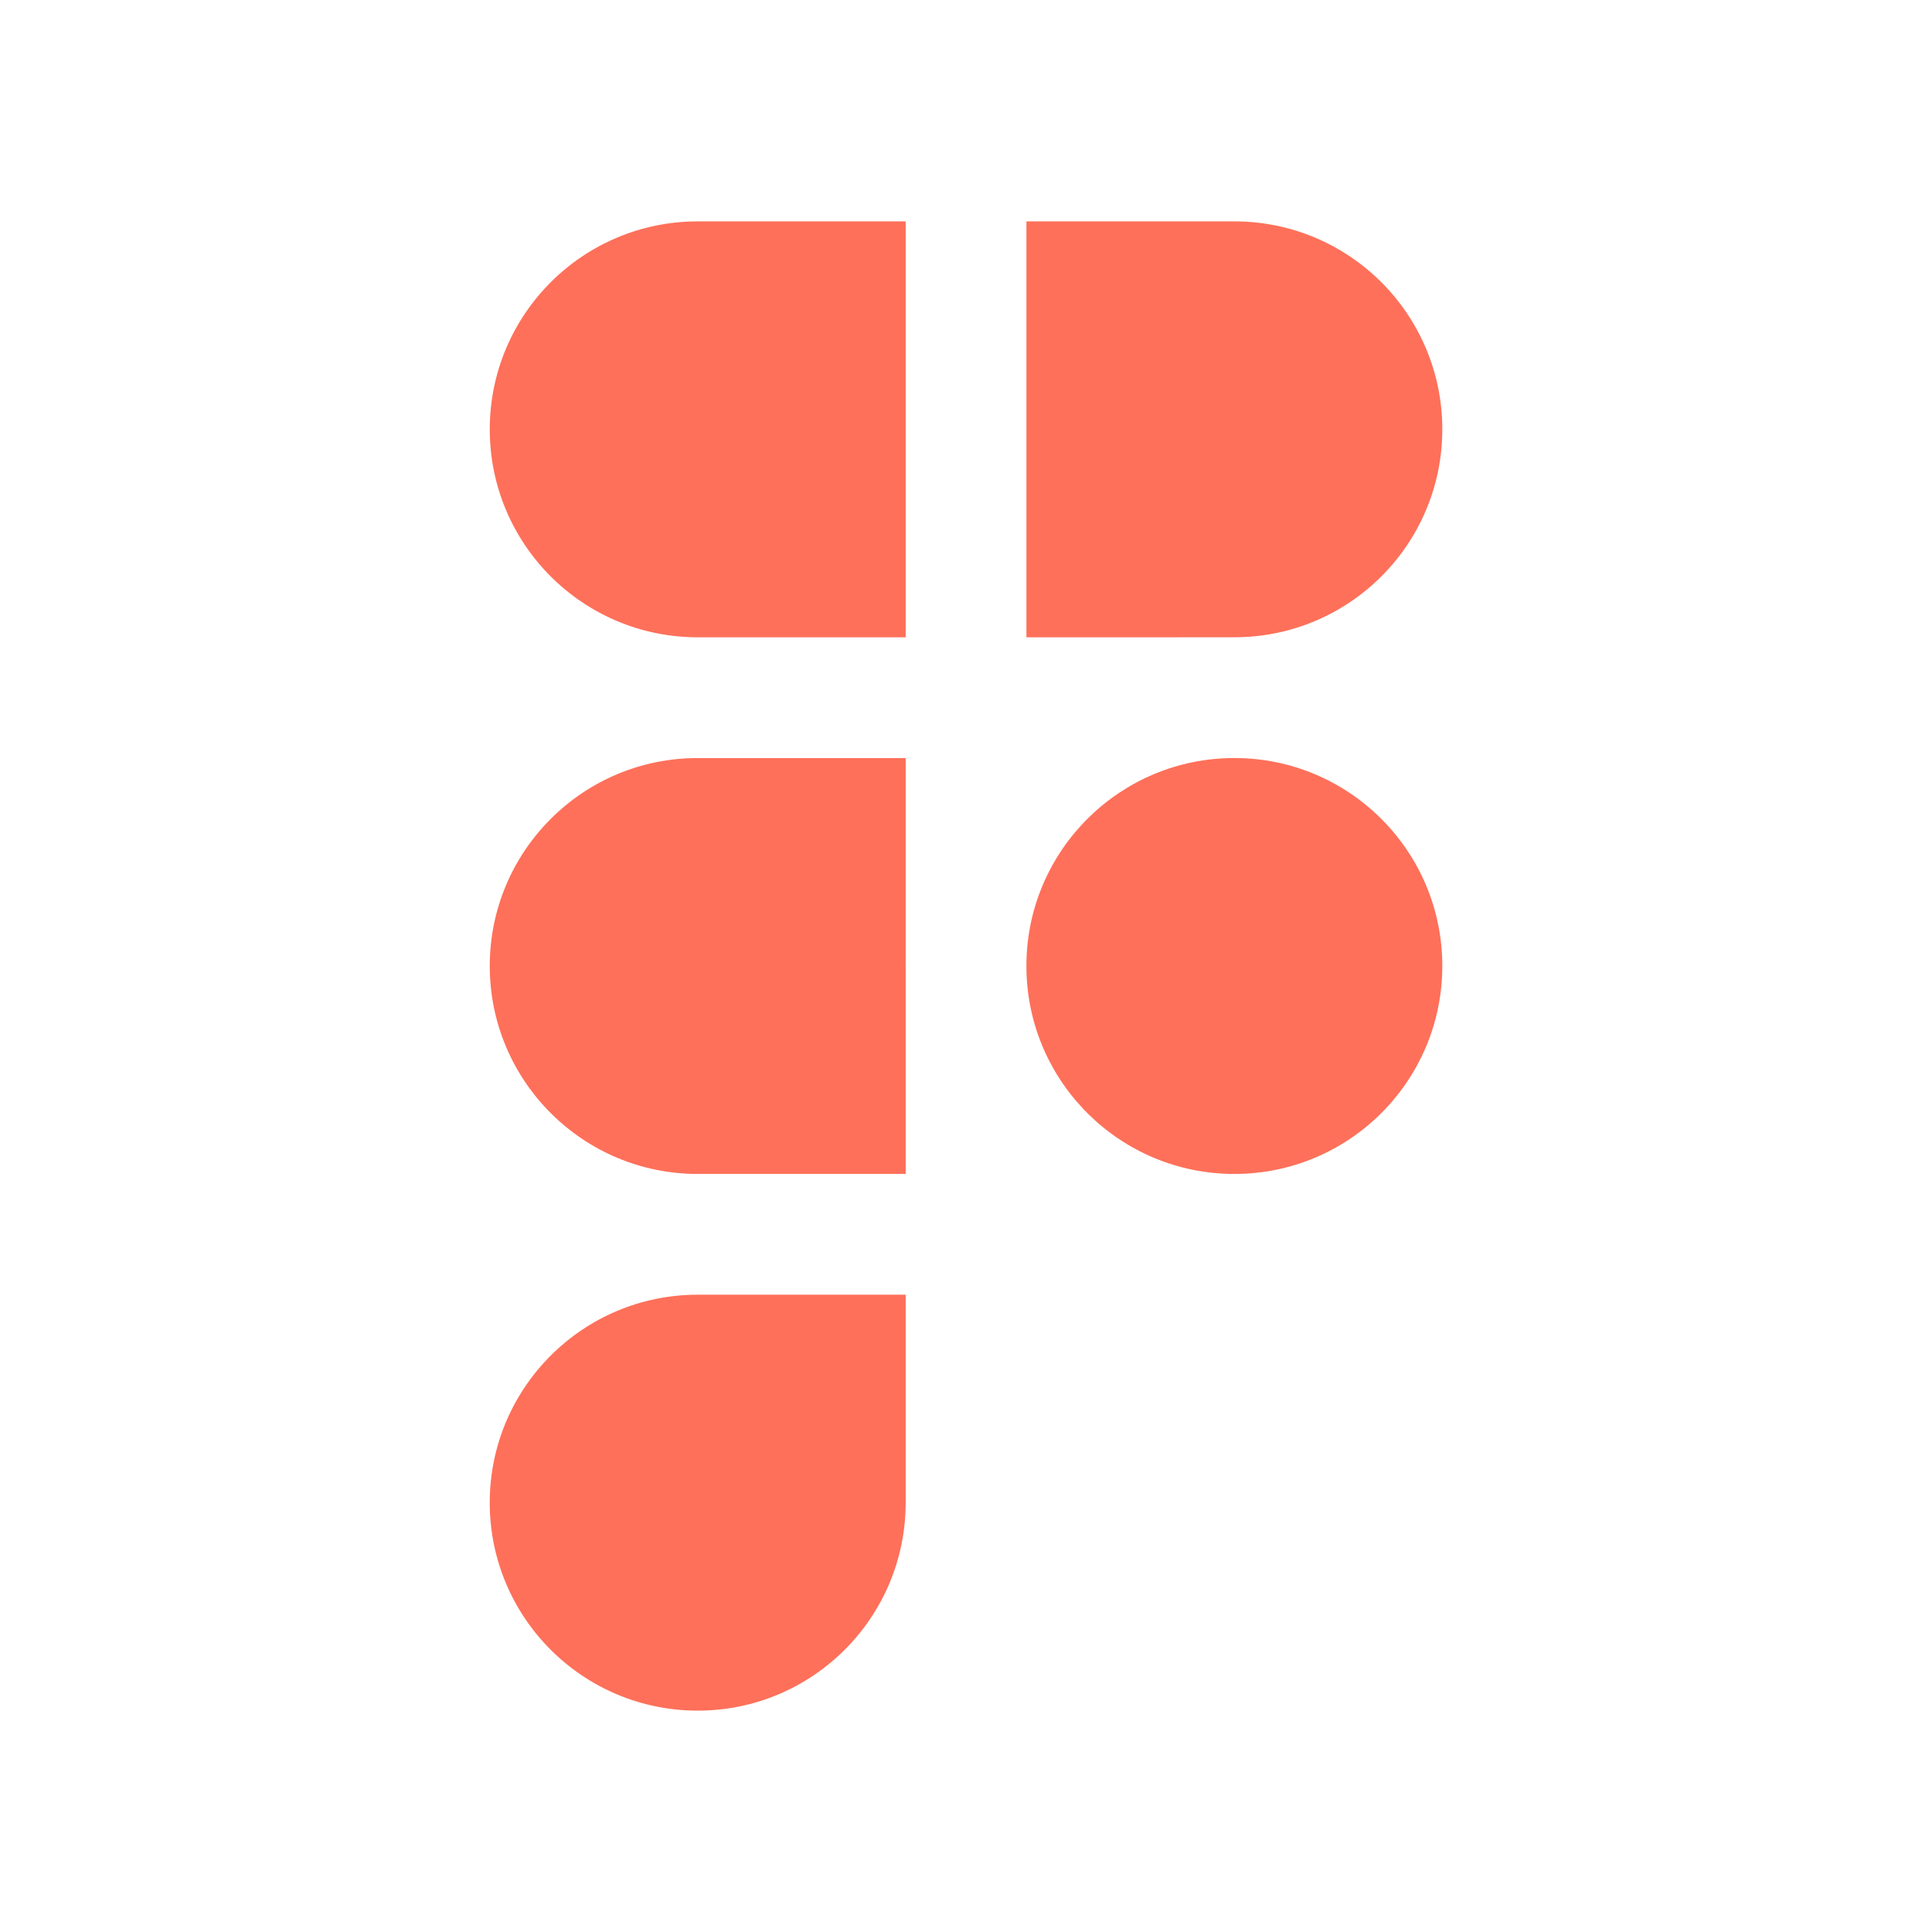
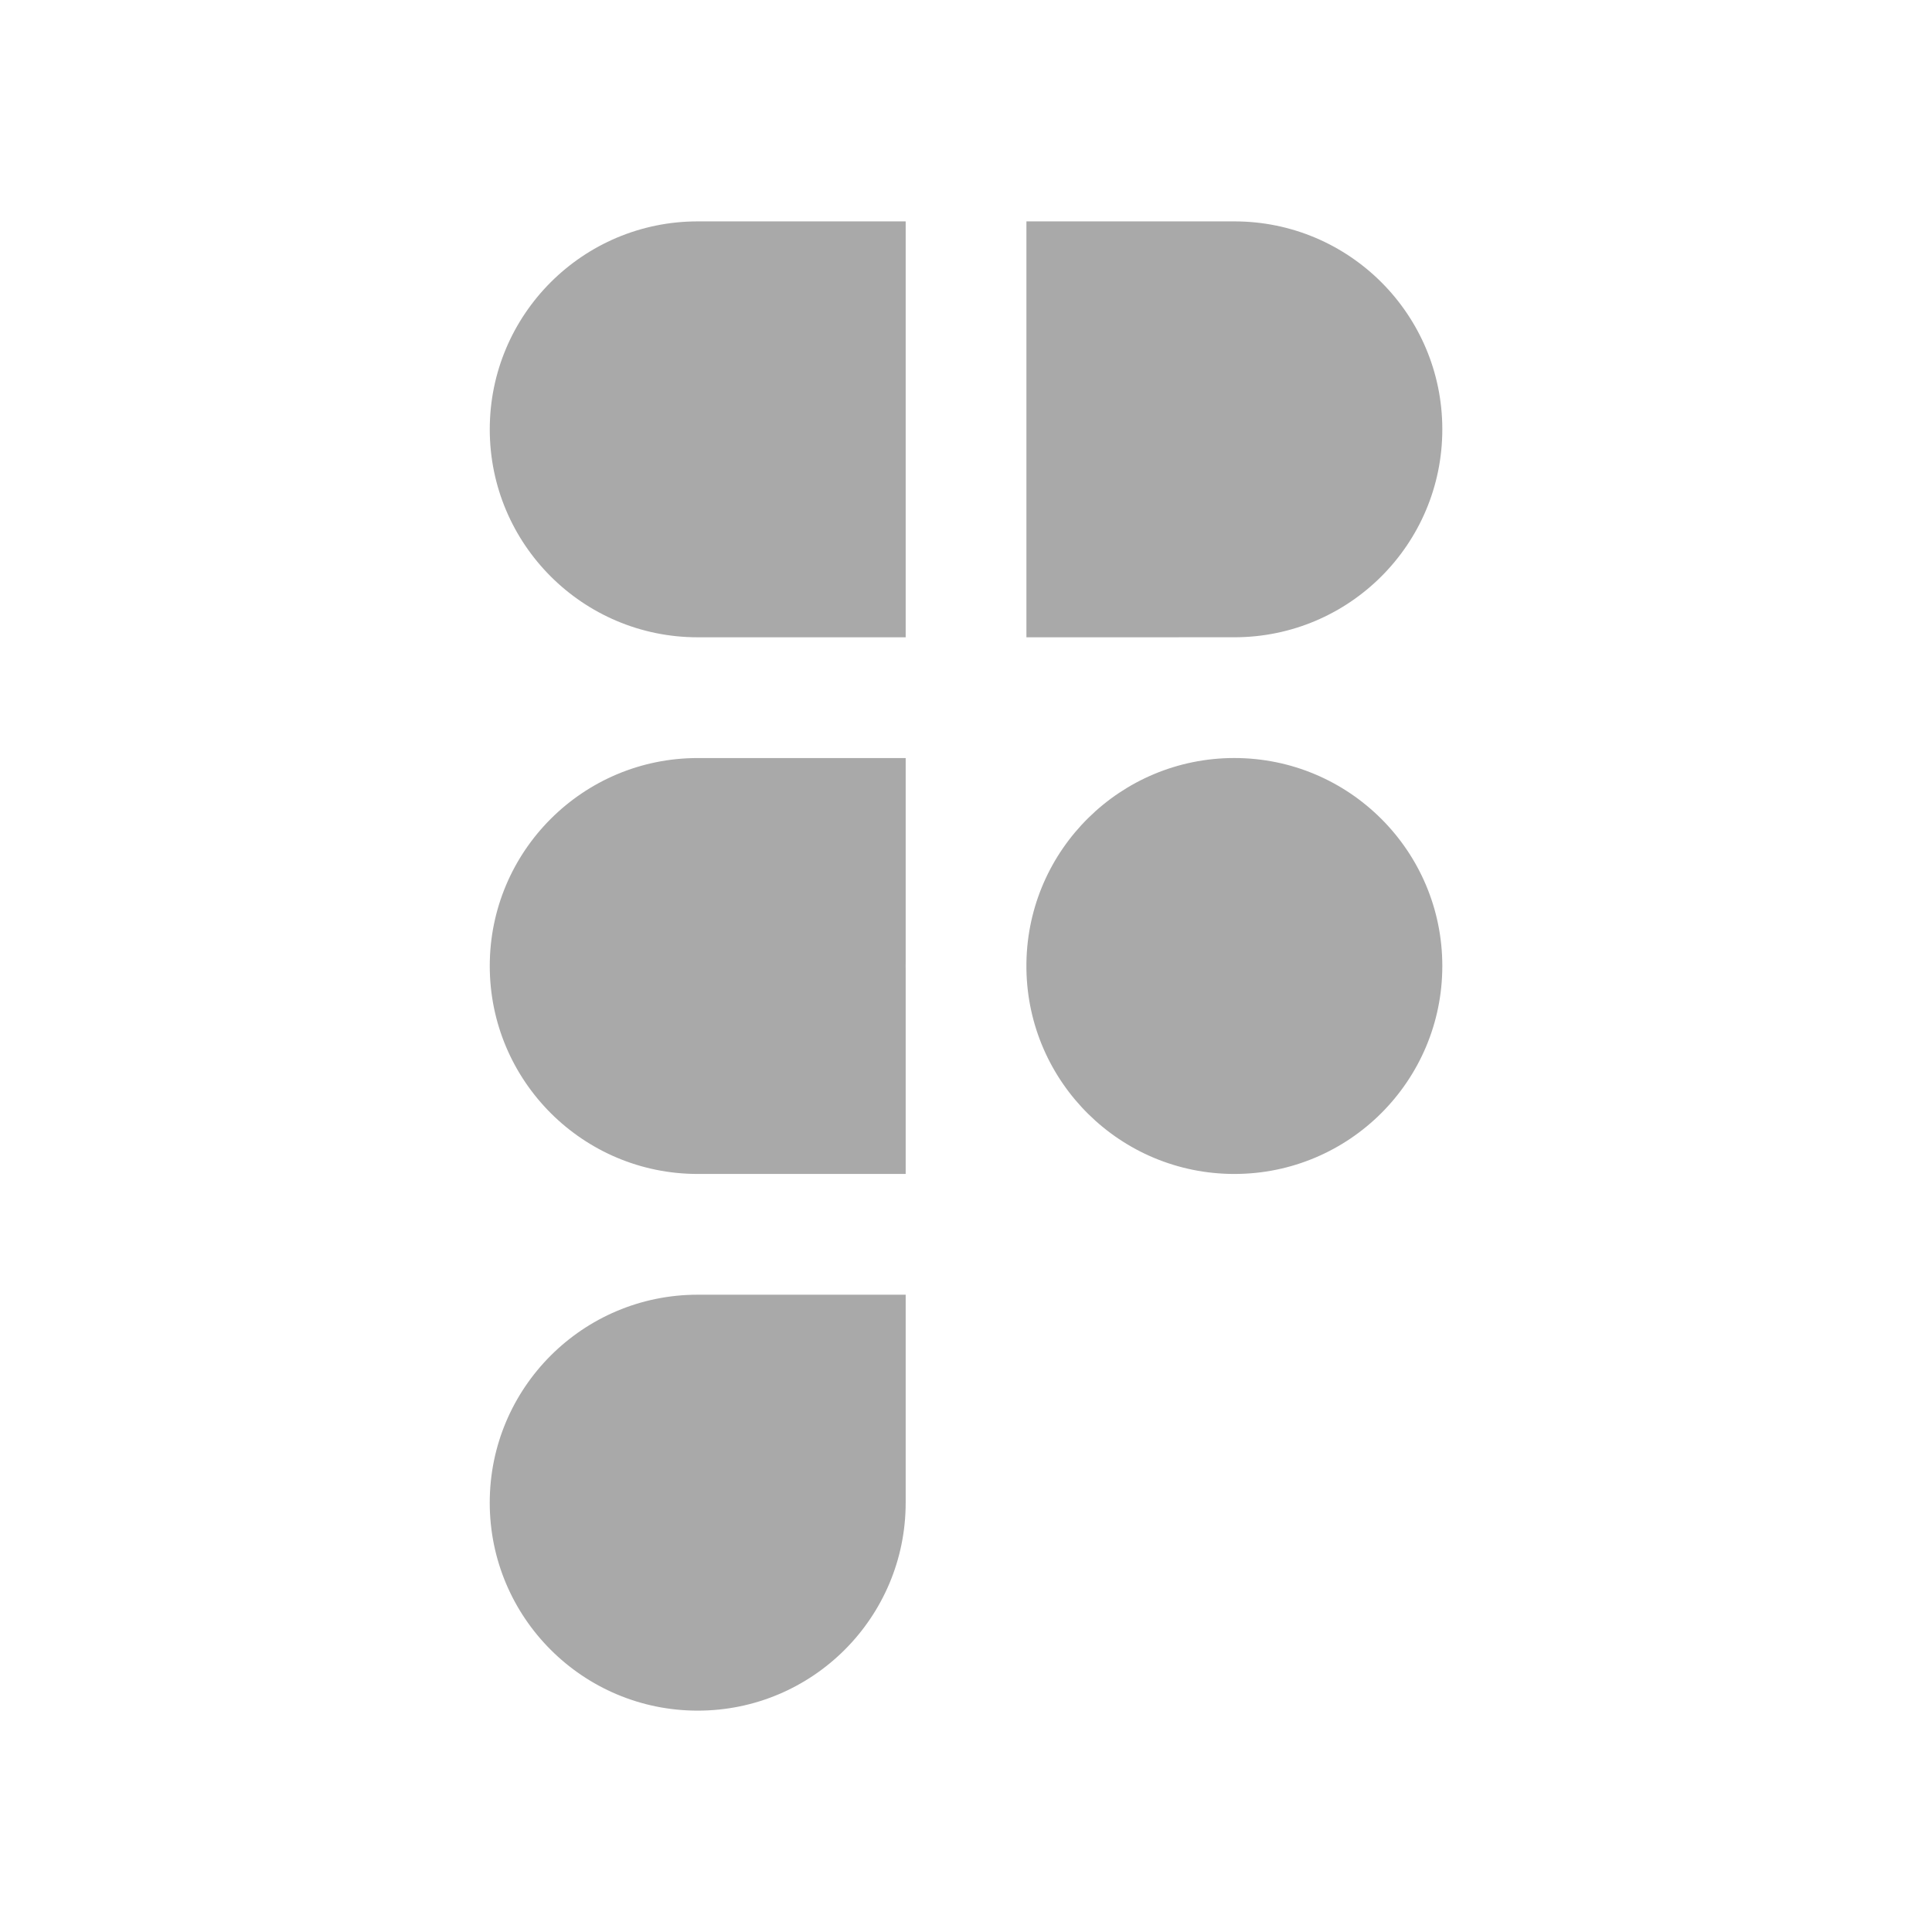
<svg xmlns="http://www.w3.org/2000/svg" width="80" height="80" viewBox="0 0 80 80" fill="none">
-   <path fill-rule="evenodd" clip-rule="evenodd" d="M28.891 31.389C24.135 31.389 20.28 35.244 20.28 39.999C20.28 44.755 24.135 48.611 28.891 48.611H37.502V40.173C37.501 40.115 37.501 40.057 37.501 39.999C37.501 39.942 37.501 39.884 37.502 39.826V31.389H28.891ZM37.502 26.389H28.891C24.135 26.389 20.28 22.534 20.28 17.778C20.28 13.022 24.135 9.167 28.891 9.167H37.502V26.389ZM42.502 9.167V26.389L51.111 26.388C55.867 26.388 59.723 22.534 59.723 17.778C59.723 13.022 55.868 9.167 51.112 9.167H42.502ZM51.111 31.388C46.402 31.389 42.576 35.17 42.502 39.861V40.137C42.576 44.83 46.402 48.611 51.112 48.611C55.868 48.611 59.723 44.755 59.723 39.999C59.723 35.244 55.867 31.389 51.111 31.388ZM28.891 53.611C24.135 53.611 20.279 57.467 20.279 62.223C20.279 66.979 24.135 70.834 28.89 70.834C33.646 70.834 37.502 66.979 37.502 62.223L37.502 53.611H28.891Z" fill="#FE705A" />
+   <path fill-rule="evenodd" clip-rule="evenodd" d="M28.891 31.389C24.135 31.389 20.28 35.244 20.28 39.999C20.28 44.755 24.135 48.611 28.891 48.611H37.502V40.173C37.501 40.115 37.501 40.057 37.501 39.999C37.501 39.942 37.501 39.884 37.502 39.826V31.389H28.891ZM37.502 26.389H28.891C24.135 26.389 20.28 22.534 20.28 17.778C20.28 13.022 24.135 9.167 28.891 9.167H37.502V26.389ZM42.502 9.167V26.389L51.111 26.388C55.867 26.388 59.723 22.534 59.723 17.778C59.723 13.022 55.868 9.167 51.112 9.167H42.502ZM51.111 31.388C46.402 31.389 42.576 35.17 42.502 39.861V40.137C42.576 44.83 46.402 48.611 51.112 48.611C55.868 48.611 59.723 44.755 59.723 39.999C59.723 35.244 55.867 31.389 51.111 31.388ZM28.891 53.611C24.135 53.611 20.279 57.467 20.279 62.223C20.279 66.979 24.135 70.834 28.89 70.834C33.646 70.834 37.502 66.979 37.502 62.223L37.502 53.611H28.891Z" fill="#a9a9a9" />
</svg>
